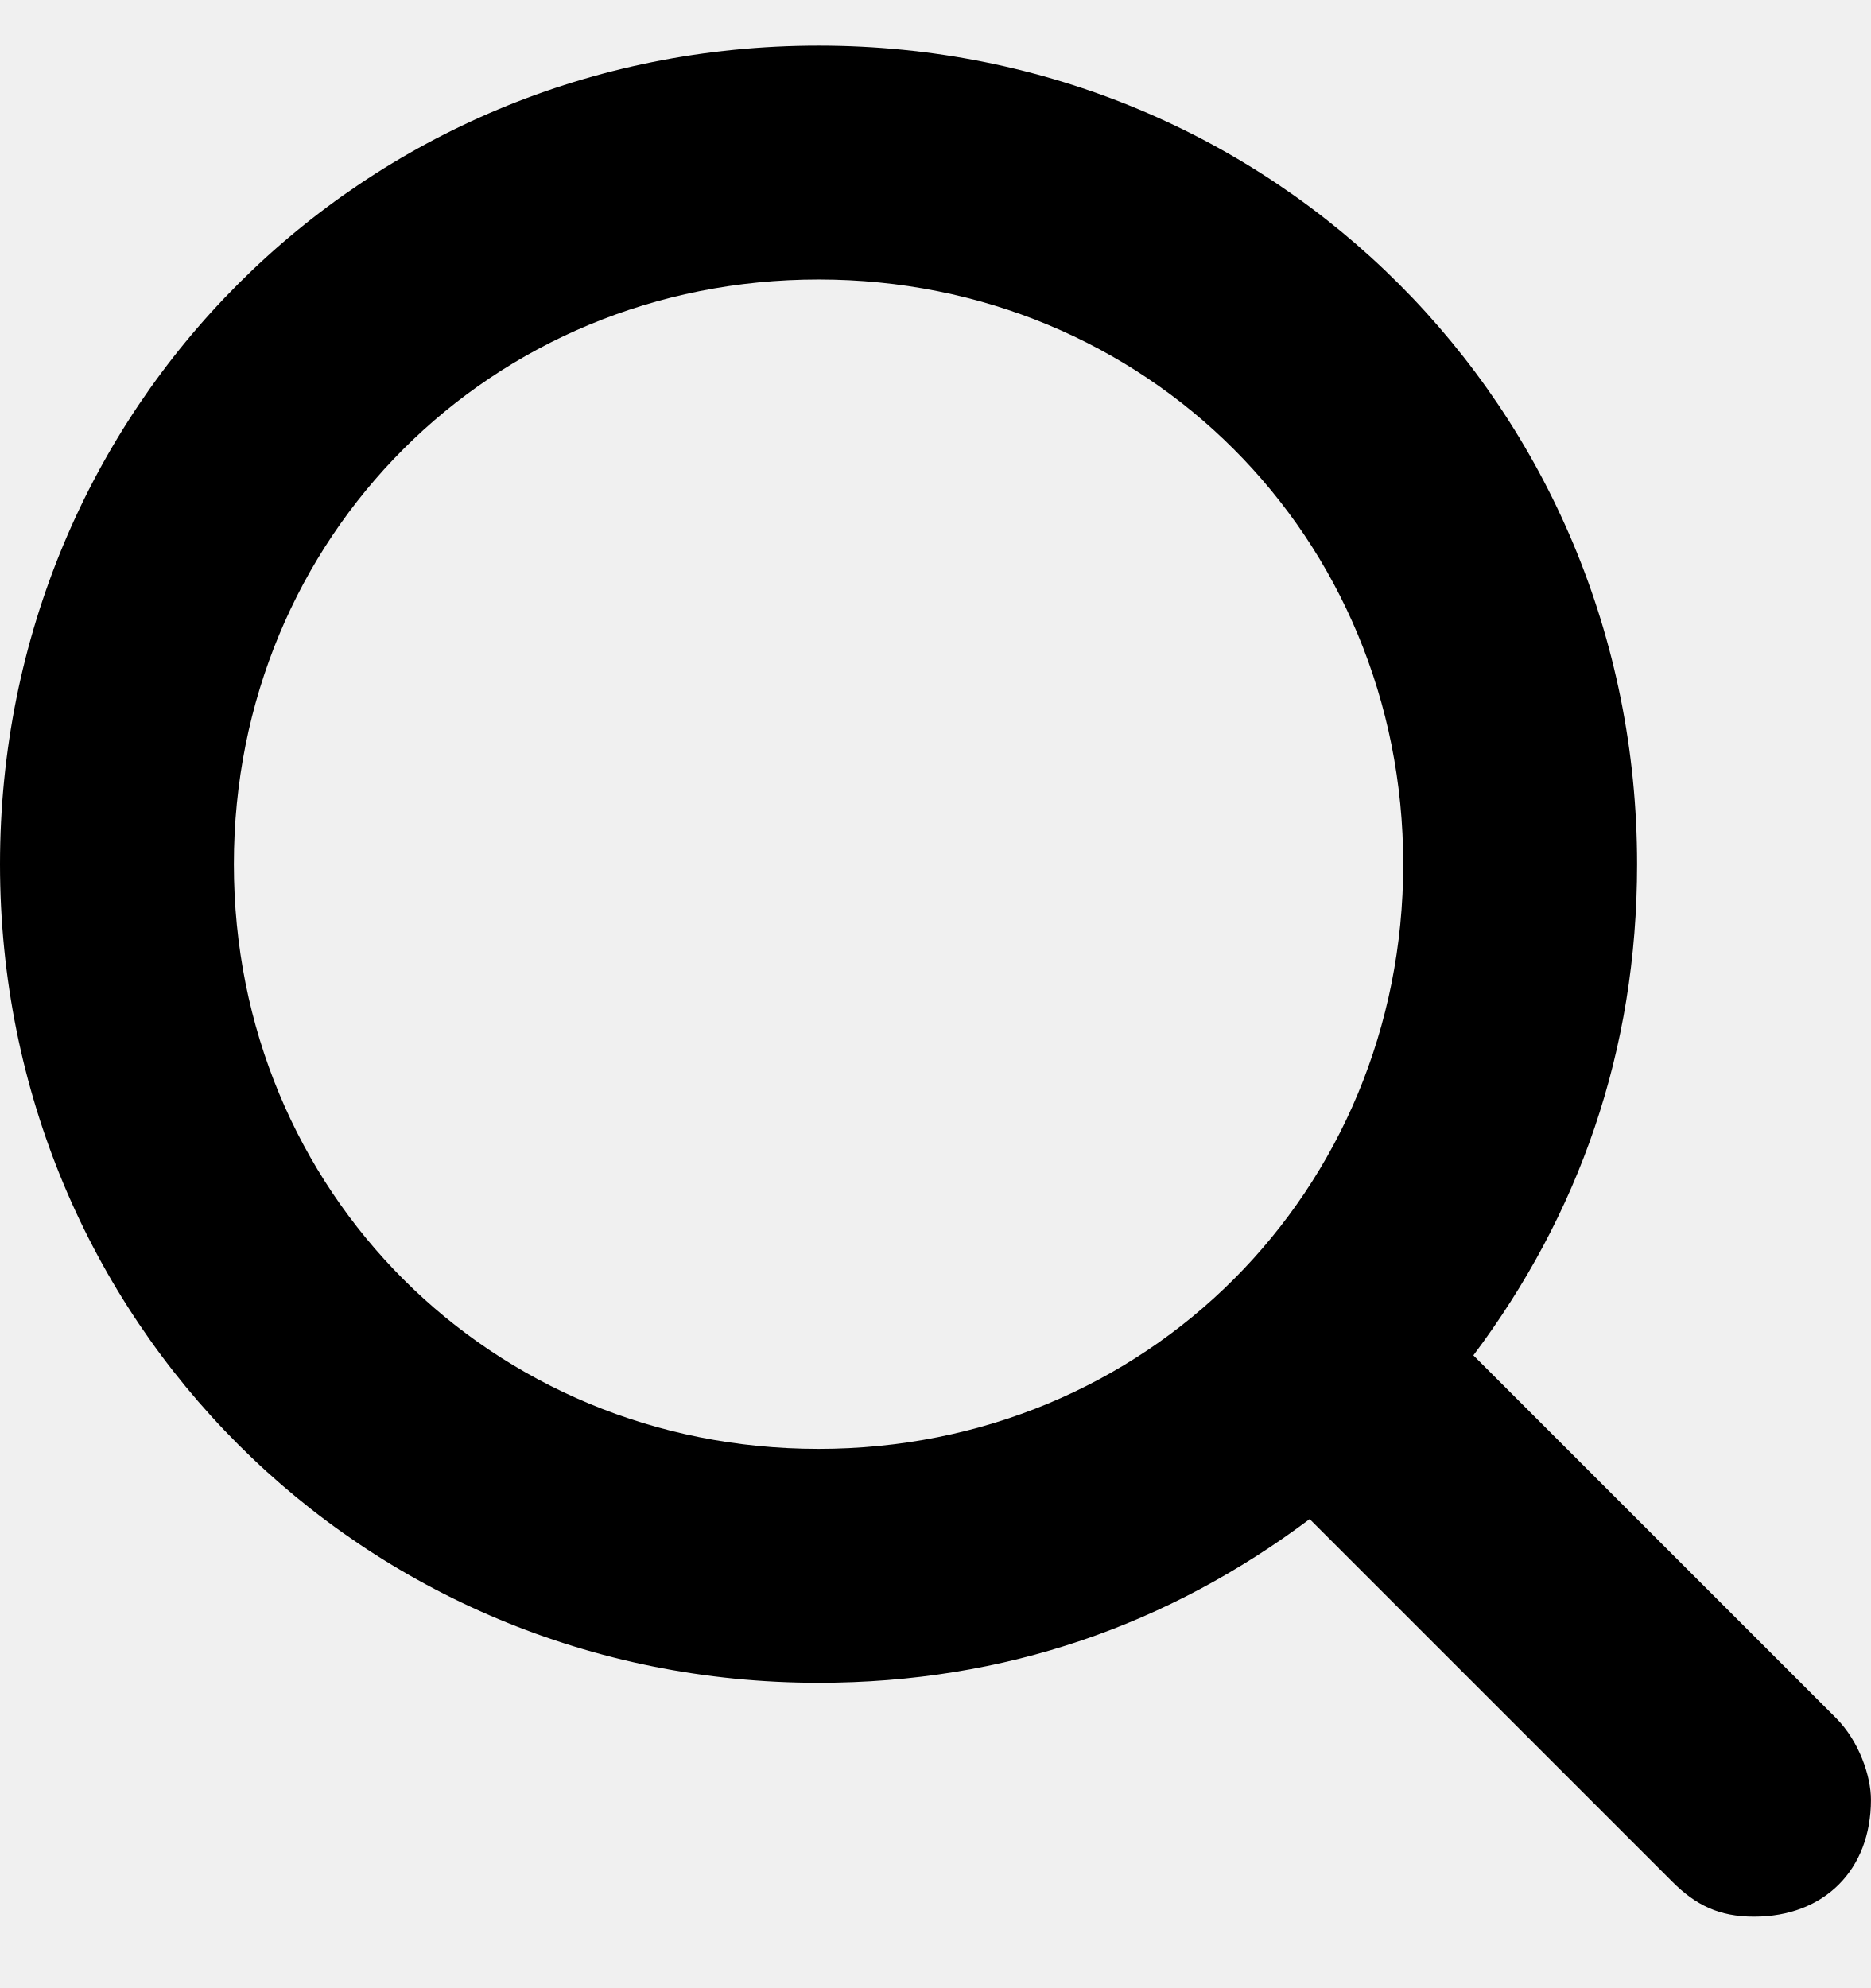
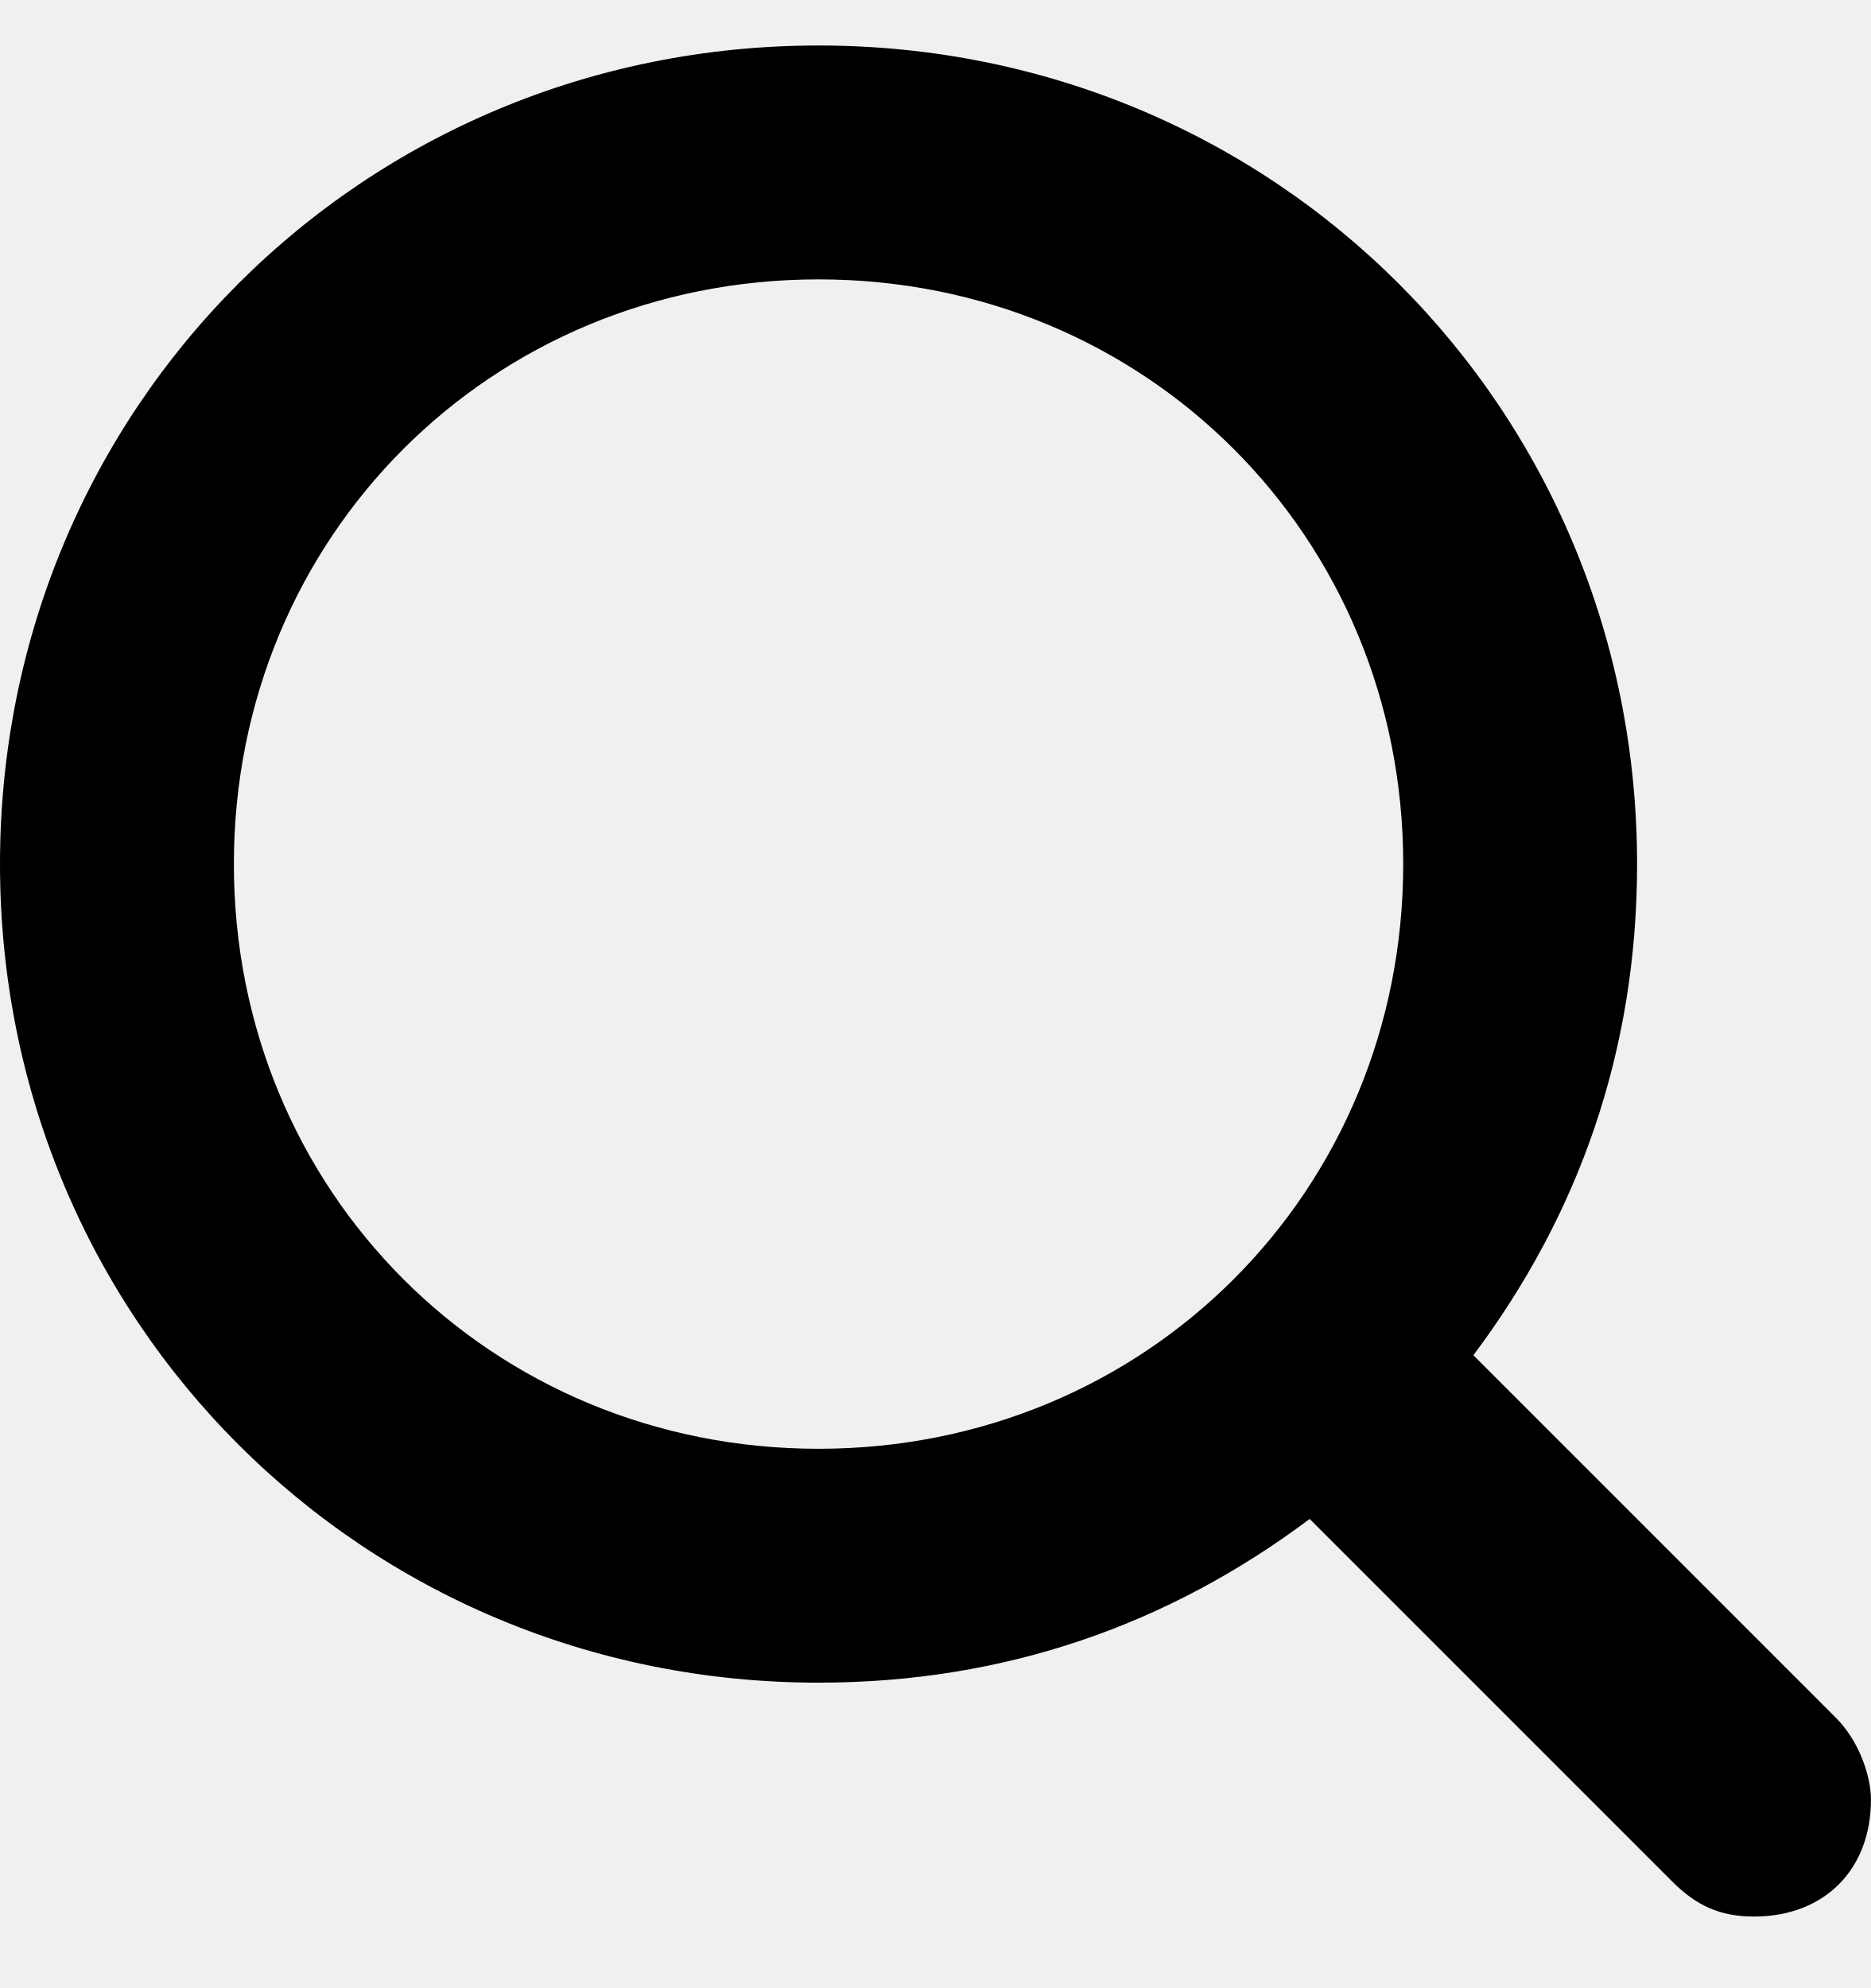
- <svg xmlns="http://www.w3.org/2000/svg" width="16" height="17" viewBox="0 0 16 17" fill="none">
+ <svg xmlns="http://www.w3.org/2000/svg" width="16" height="17" fill="none">
  <g clip-path="url(#a)">
-     <path d="m15.7 14.69-3.1-3.1c.9-1.2 1.4-2.6 1.4-4.2 0-3.9-3.1-7-7-7s-7 3.1-7 7 3.1 7 7 7c1.6 0 3-.5 4.2-1.4l3.1 3.1c.2.2.4.3.7.3.6 0 1-.4 1-1 0-.2-.1-.5-.3-.7ZM2 7.39c0-2.8 2.2-5 5-5s5 2.2 5 5-2.2 5-5 5-5-2.2-5-5Z" fill="#000" />
+     <path d="m15.7 14.689-3.1-3.1c.9-1.2 1.4-2.6 1.4-4.2 0-3.9-3.1-7-7-7s-7 3.1-7 7 3.1 7 7 7c1.6 0 3-.5 4.2-1.4l3.1 3.1c.2.2.4.3.7.3.6 0 1-.4 1-1 0-.2-.1-.5-.3-.7ZM2 7.389c0-2.8 2.2-5 5-5s5 2.2 5 5-2.2 5-5 5-5-2.2-5-5Z" fill="#000" />
  </g>
  <defs>
    <clipPath id="a">
-       <path fill="#fff" transform="translate(0 .39)" d="M0 0h16v16H0z" />
+       <path fill="#fff" transform="translate(0 .389)" d="M0 0h16v16H0z" />
    </clipPath>
  </defs>
</svg>
